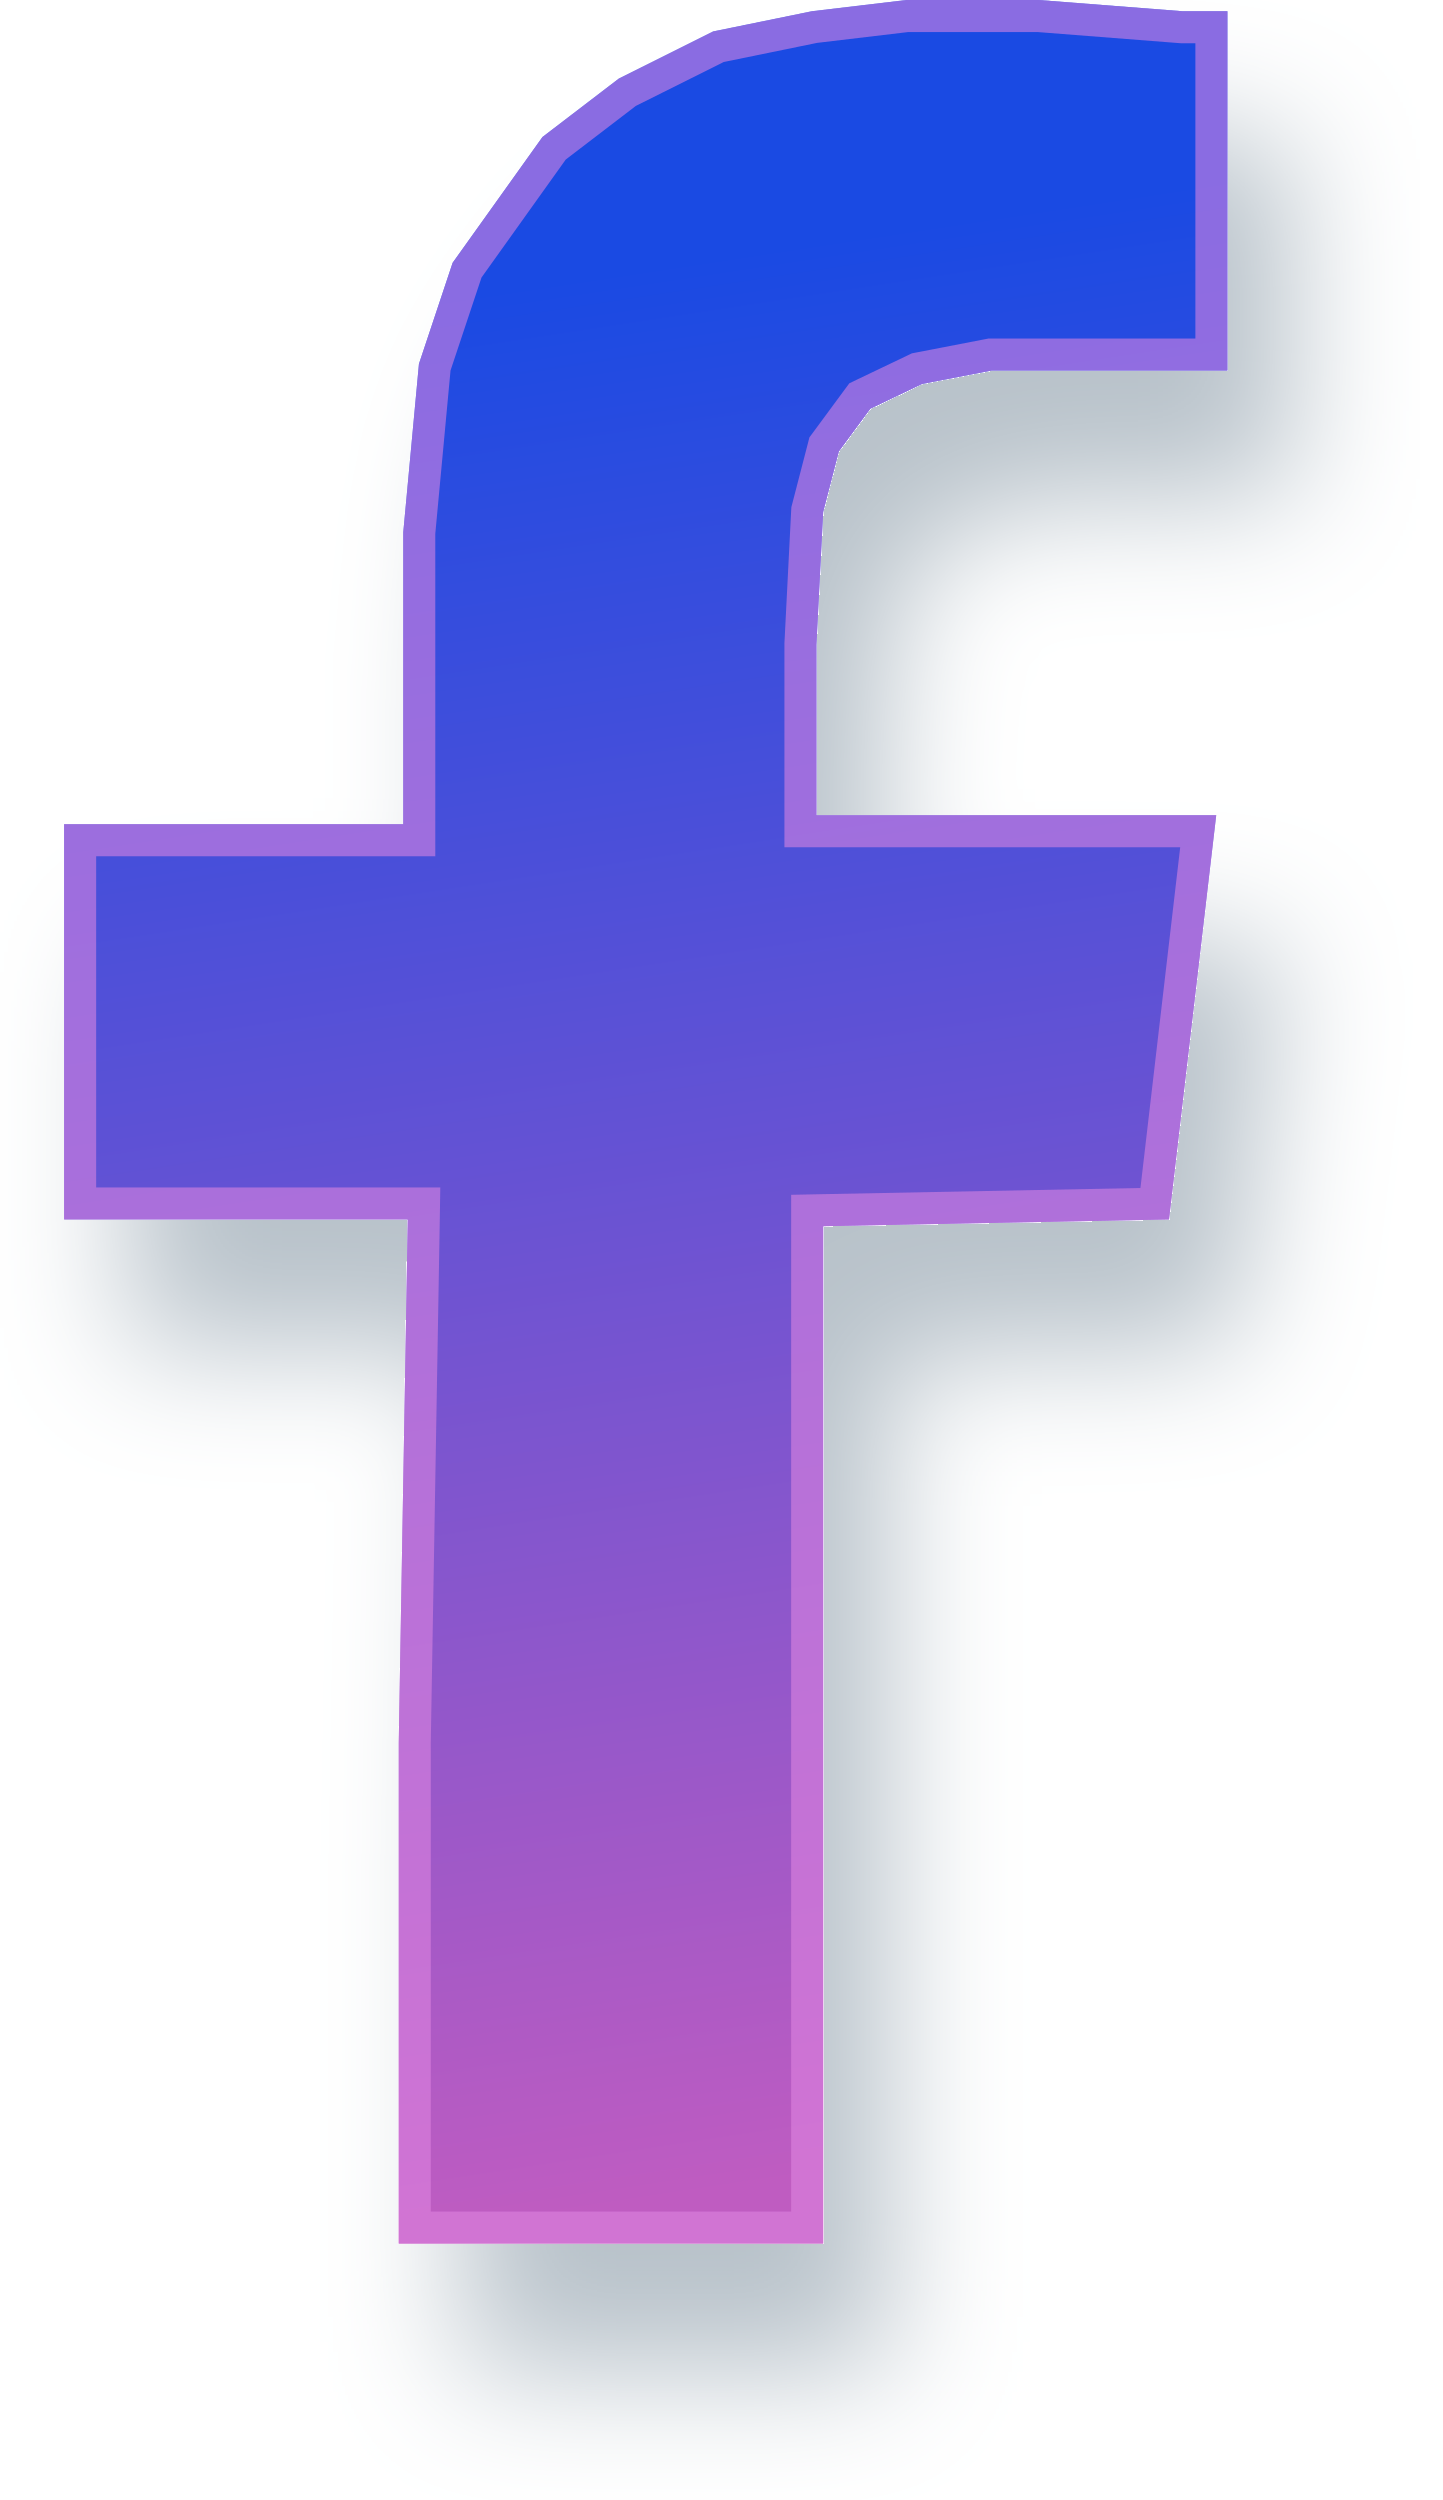
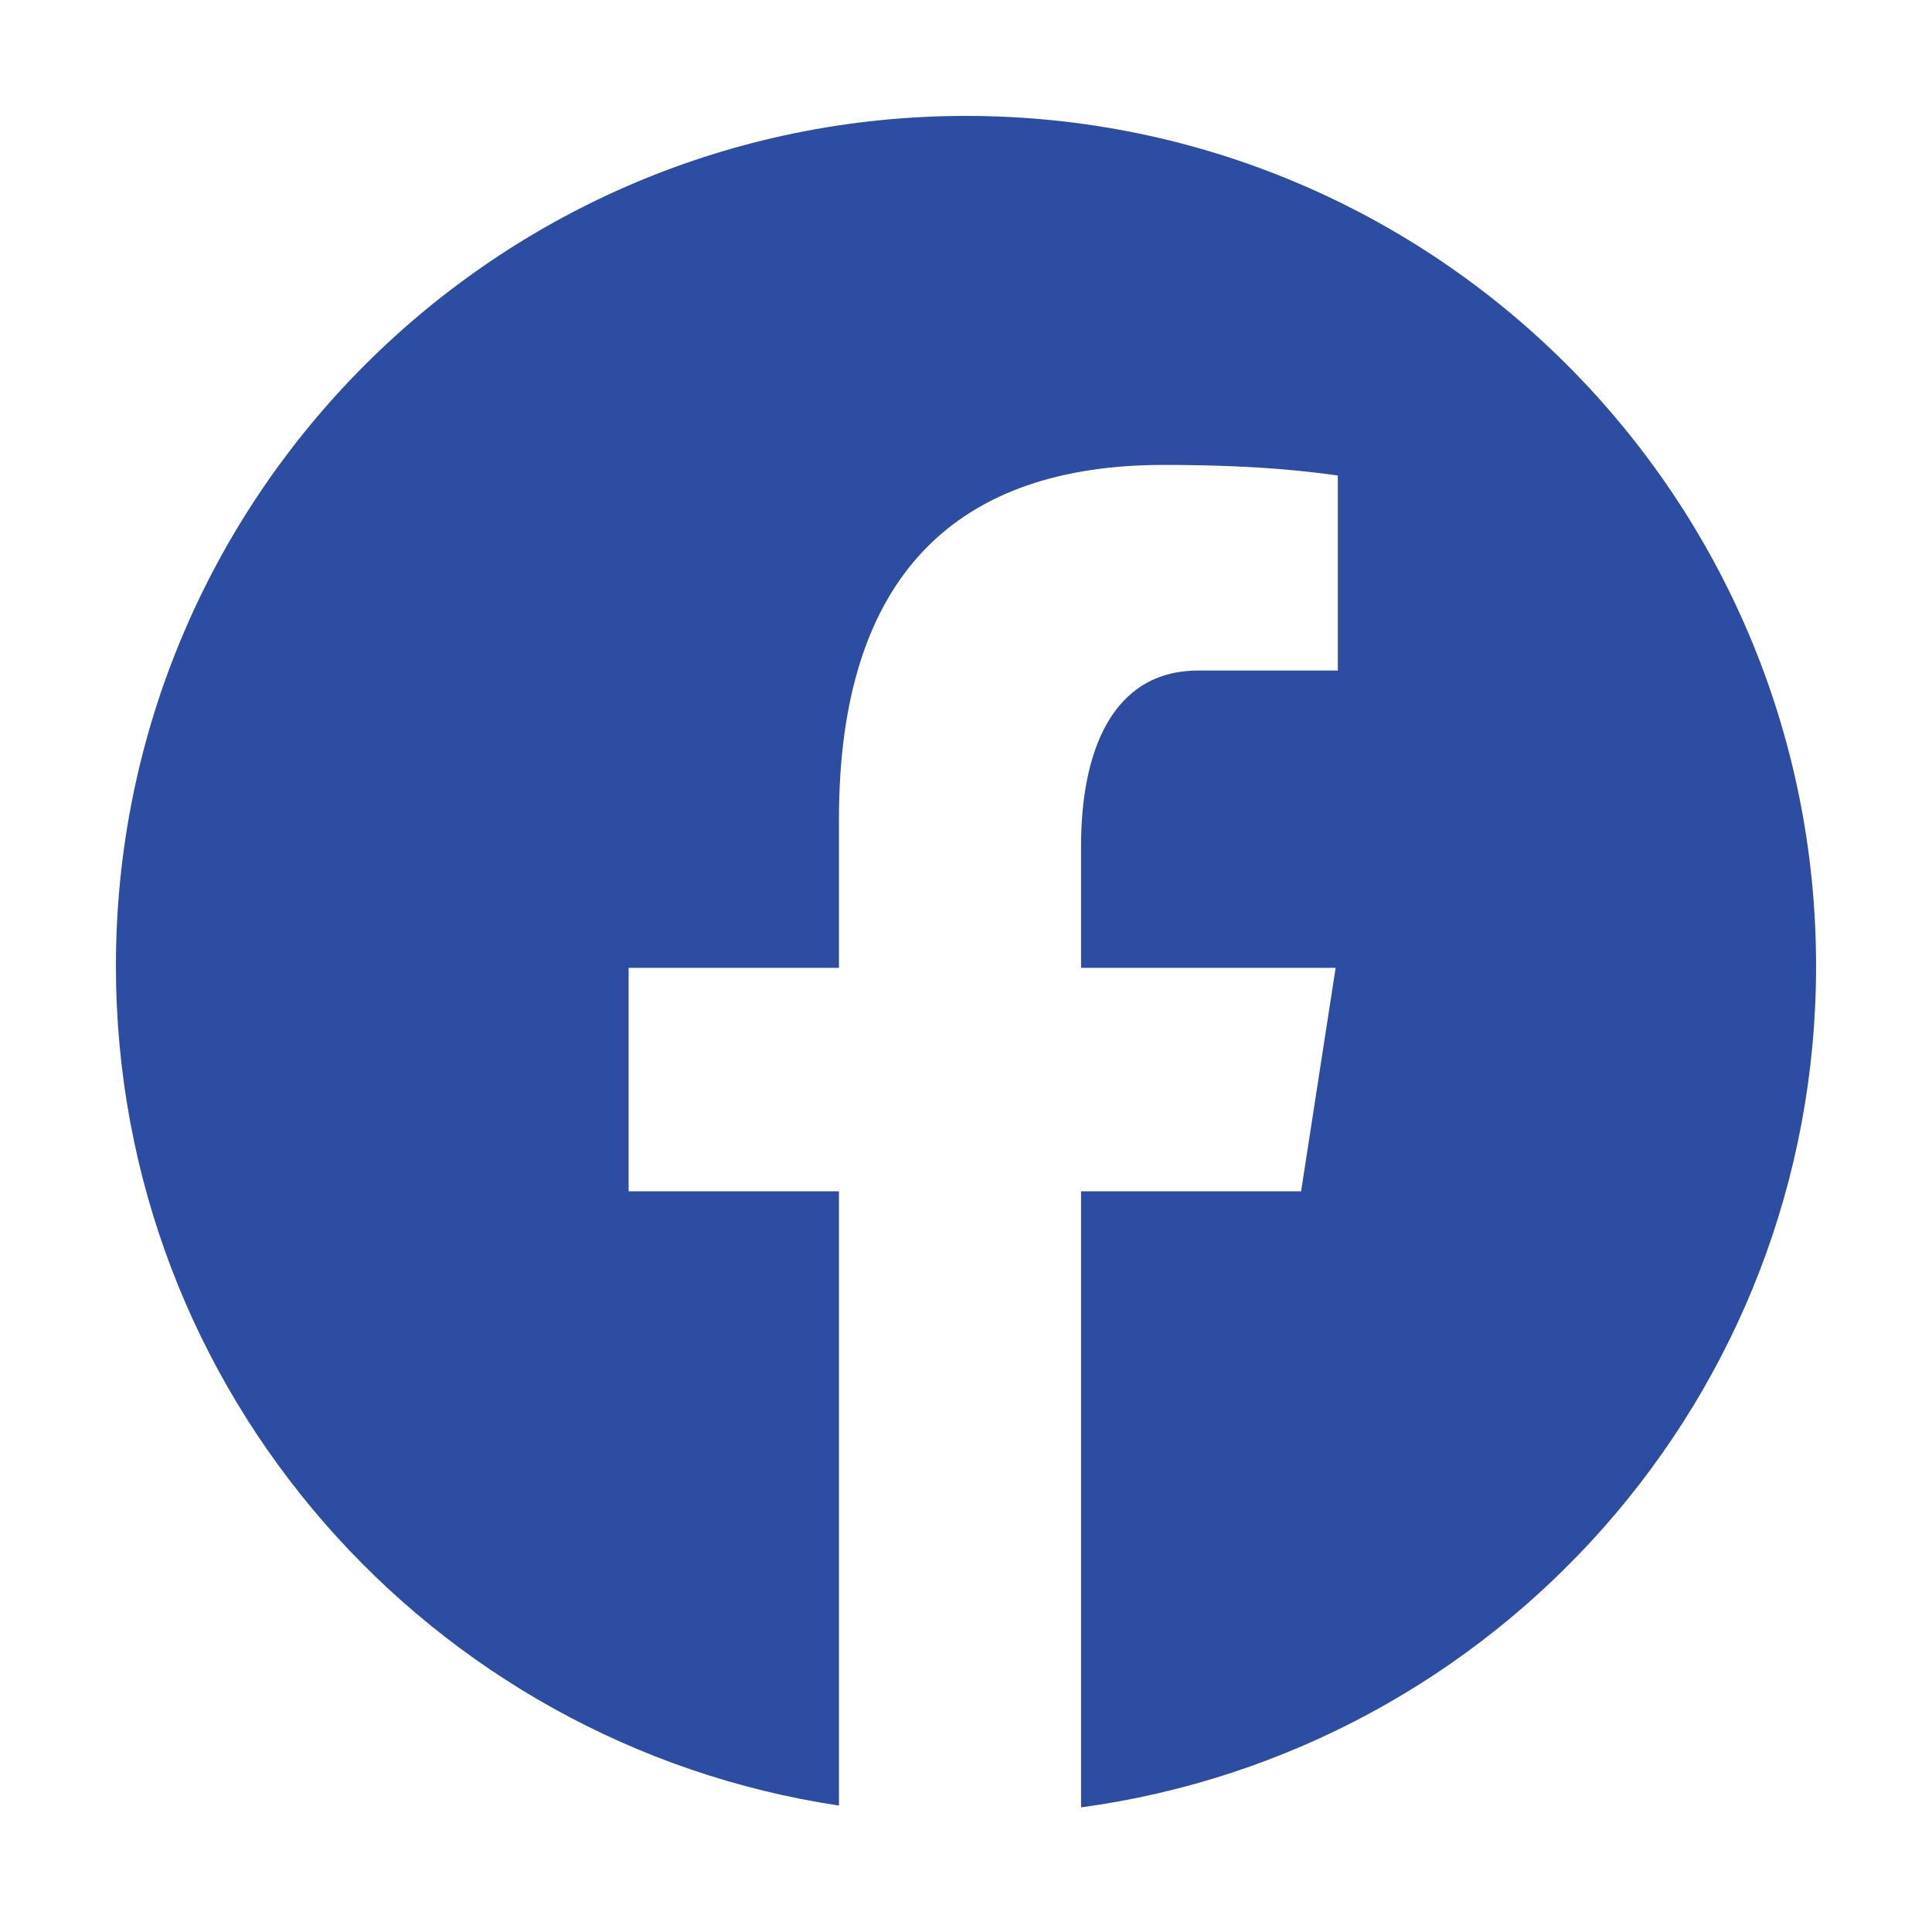
- <svg xmlns="http://www.w3.org/2000/svg" width="45" height="78" viewBox="0 0 45 78" fill="none">
-   <g filter="url(#filter0_d_26_143)">
-     <path d="M14.122 8.198L16.925 4.274L19.307 2.452L22.25 0.981L25.333 0.35L28.276 0H32.41L36.895 0.35H38.296V11.562H30.939L28.767 11.982L27.155 12.753L26.174 14.084L25.684 15.976L25.474 20.11V25.435H37.946L36.474 38.048L25.684 38.258V70H12.44V54.374L12.721 38.048H2V25.716H7.886H12.581V16.607L13.071 11.351L14.122 8.198Z" fill="url(#paint0_linear_26_143)" />
-     <path d="M36.895 0.85H37.796V11.062H30.939H30.891L30.844 11.071L28.672 11.491L28.609 11.503L28.551 11.531L26.939 12.302L26.827 12.356L26.753 12.456L25.772 13.787L25.714 13.865L25.69 13.959L25.2 15.851L25.187 15.9L25.184 15.951L24.974 20.085L24.974 20.097V20.11V25.435V25.935H25.474H37.384L36.028 37.557L25.674 37.758L25.184 37.768V38.258V69.5H12.94V54.379L13.221 38.057L13.229 37.548H12.721H2.5V26.216H7.886H12.581H13.081V25.716V16.63L13.564 11.455L14.573 8.428L17.288 4.626L19.573 2.878L22.415 1.458L25.413 0.844L28.306 0.5H32.391L36.856 0.849L36.875 0.85H36.895Z" stroke="#DF86E1" stroke-opacity="0.57" />
+ <svg xmlns="http://www.w3.org/2000/svg" viewBox="0,0,256,256" width="50px" height="50px">
+   <g fill="#2c4da1" fill-rule="nonzero" stroke="none" stroke-width="1" stroke-linecap="butt" stroke-linejoin="miter" stroke-miterlimit="10" stroke-dasharray="" stroke-dashoffset="0" font-family="none" font-weight="none" font-size="none" text-anchor="none" style="mix-blend-mode: normal">
+     <g transform="scale(5.12,5.12)">
+       <path d="M25,3c-12.15,0 -22,9.85 -22,22c0,11.03 8.125,20.137 18.712,21.728v-15.897h-5.443v-5.783h5.443v-3.848c0,-6.371 3.104,-9.168 8.399,-9.168c2.536,0 3.877,0.188 4.512,0.274v5.048h-3.612c-2.248,0 -3.033,2.131 -3.033,4.533v3.161h6.588l-0.894,5.783h-5.694v15.944c10.738,-1.457 19.022,-10.638 19.022,-21.775c0,-12.15 -9.85,-22 -22,-22z" />
+     </g>
  </g>
-   <defs>
-     <filter id="filter0_d_26_143" x="0" y="0" width="44.296" height="78" filterUnits="userSpaceOnUse" color-interpolation-filters="sRGB">
-       <feFlood flood-opacity="0" result="BackgroundImageFix" />
-       <feColorMatrix in="SourceAlpha" type="matrix" values="0 0 0 0 0 0 0 0 0 0 0 0 0 0 0 0 0 0 127 0" result="hardAlpha" />
-       <feOffset dx="2" dy="4" />
-       <feGaussianBlur stdDeviation="2" />
-       <feComposite in2="hardAlpha" operator="out" />
-       <feColorMatrix type="matrix" values="0 0 0 0 0.722 0 0 0 0 0.761 0 0 0 0 0.792 0 0 0 1 0" />
-       <feBlend mode="normal" in2="BackgroundImageFix" result="effect1_dropShadow_26_143" />
-       <feBlend mode="normal" in="SourceGraphic" in2="effect1_dropShadow_26_143" result="shape" />
-     </filter>
-     <linearGradient id="paint0_linear_26_143" x1="12.5" y1="9.5" x2="21.5" y2="68.5" gradientUnits="userSpaceOnUse">
-       <stop stop-color="#1A4AE3" />
-       <stop offset="1" stop-color="#BF5CC1" />
-     </linearGradient>
-   </defs>
</svg>
